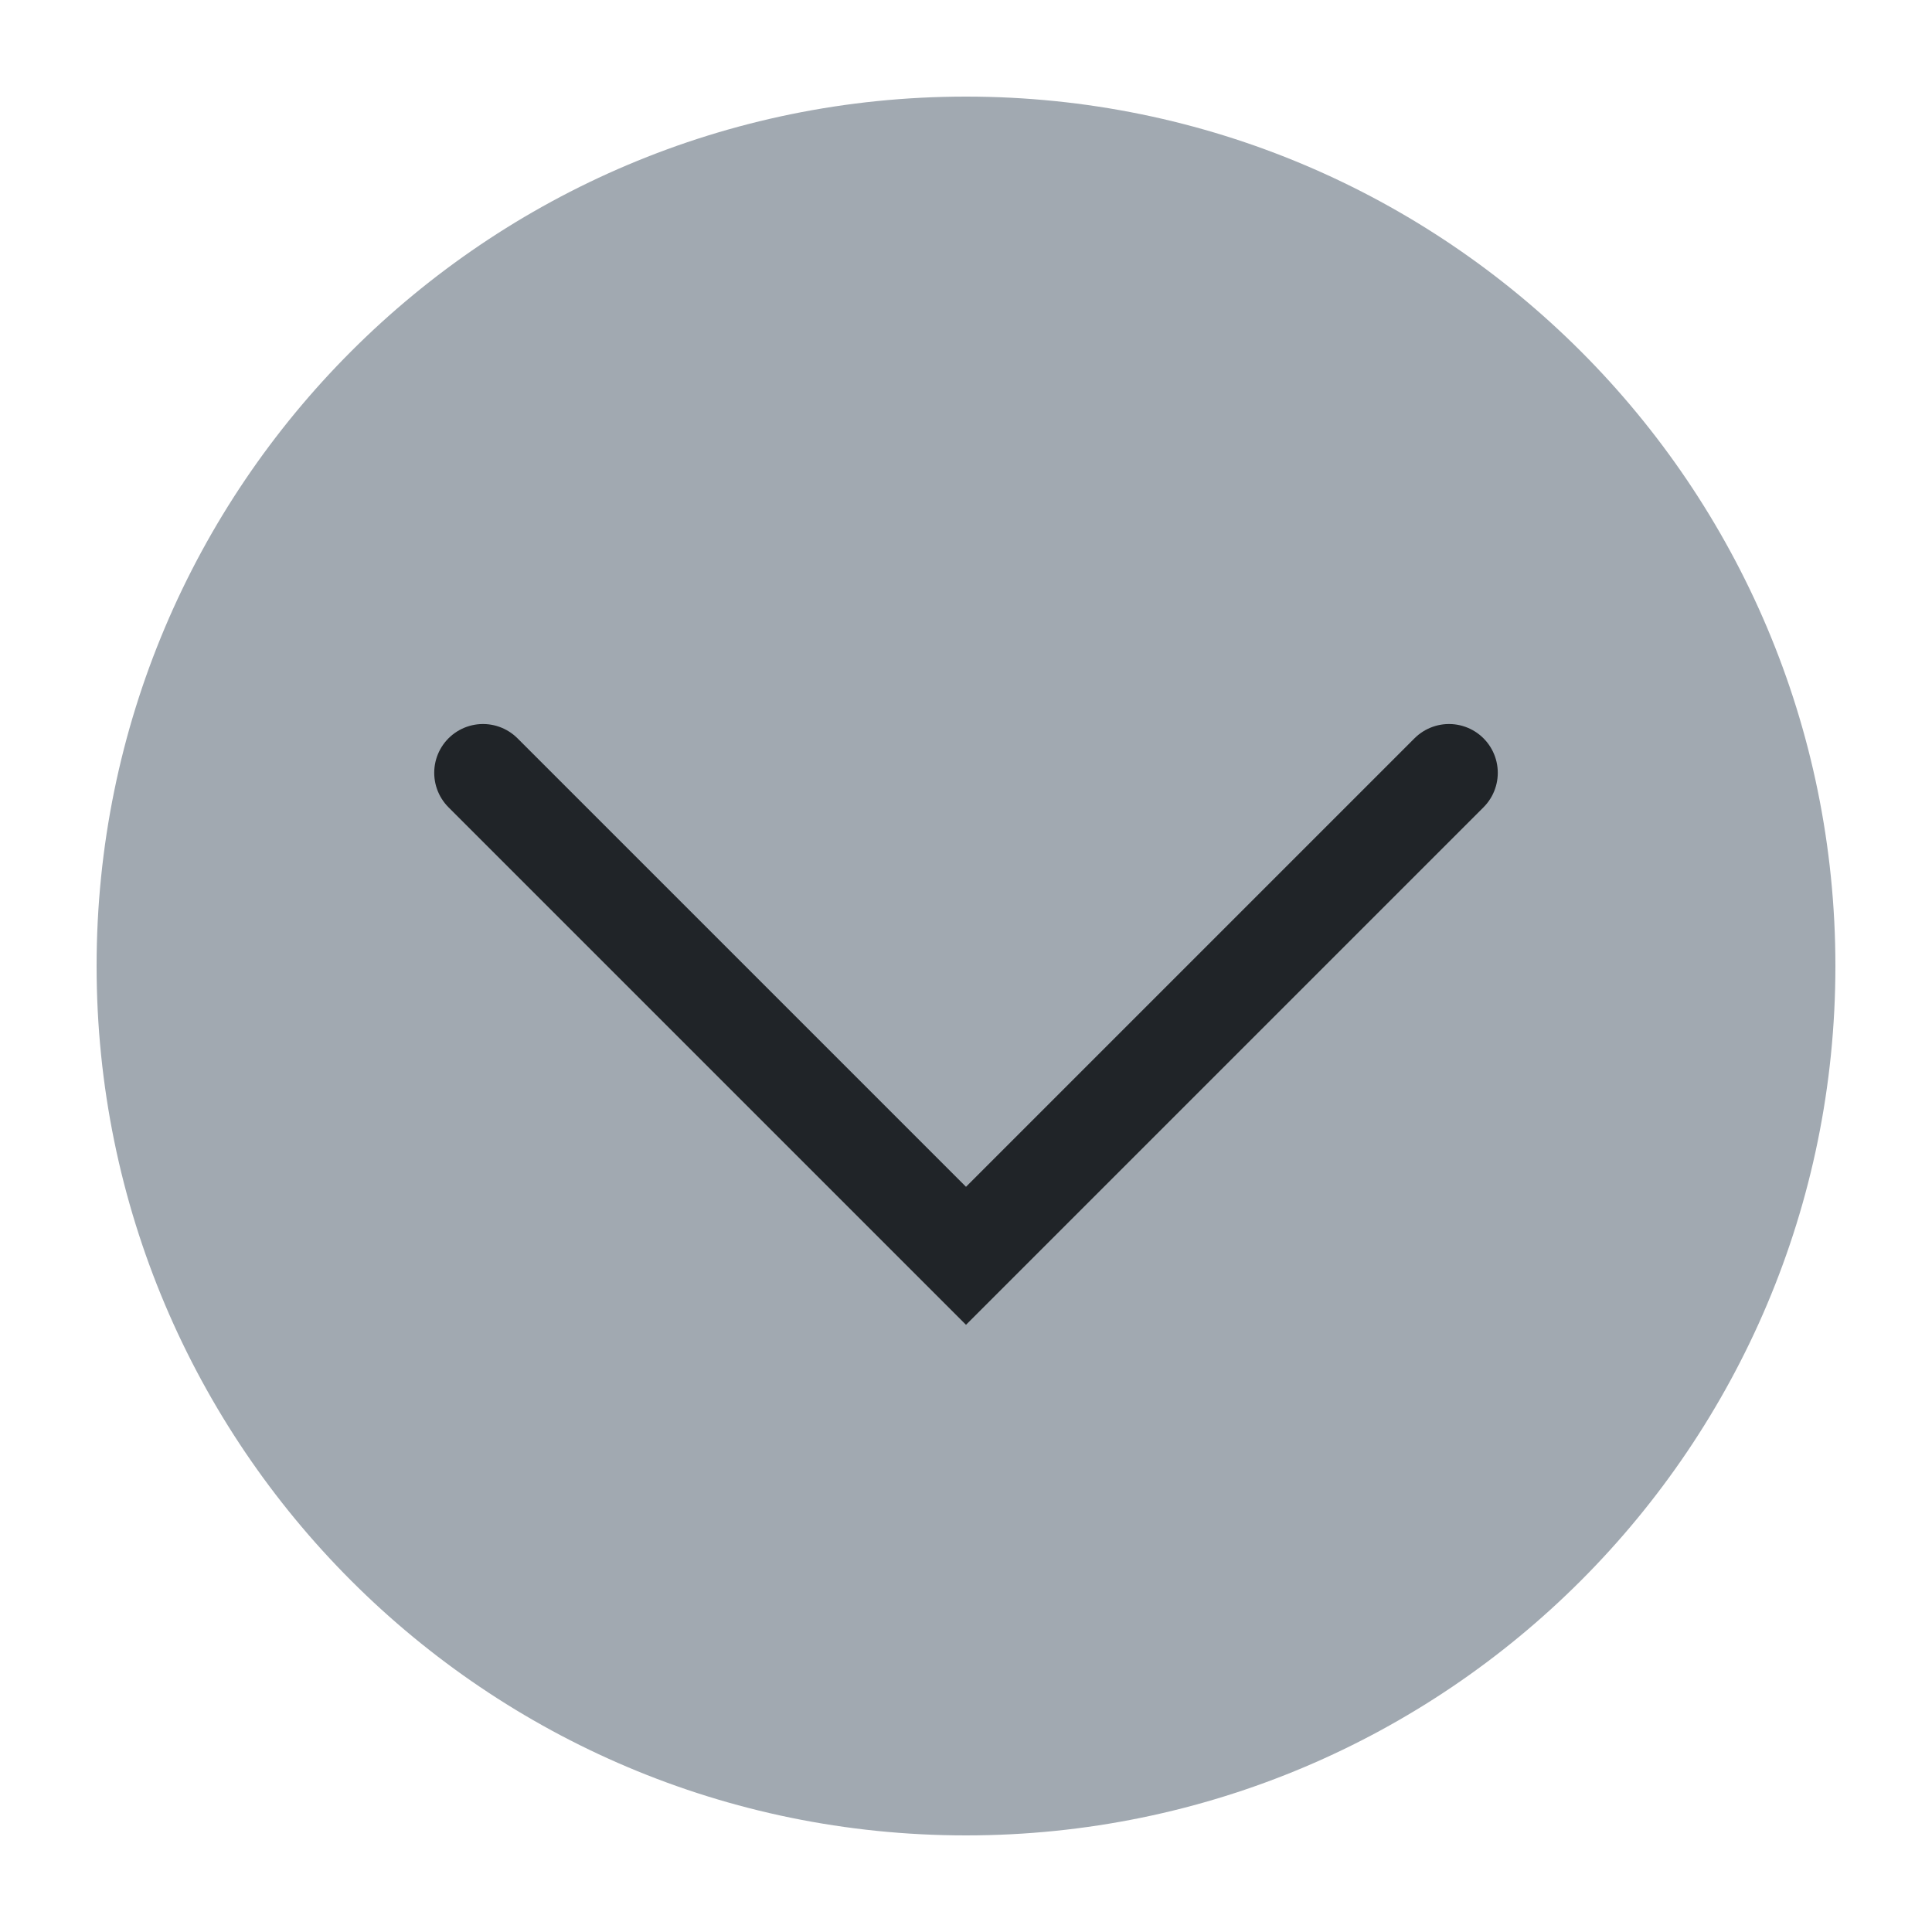
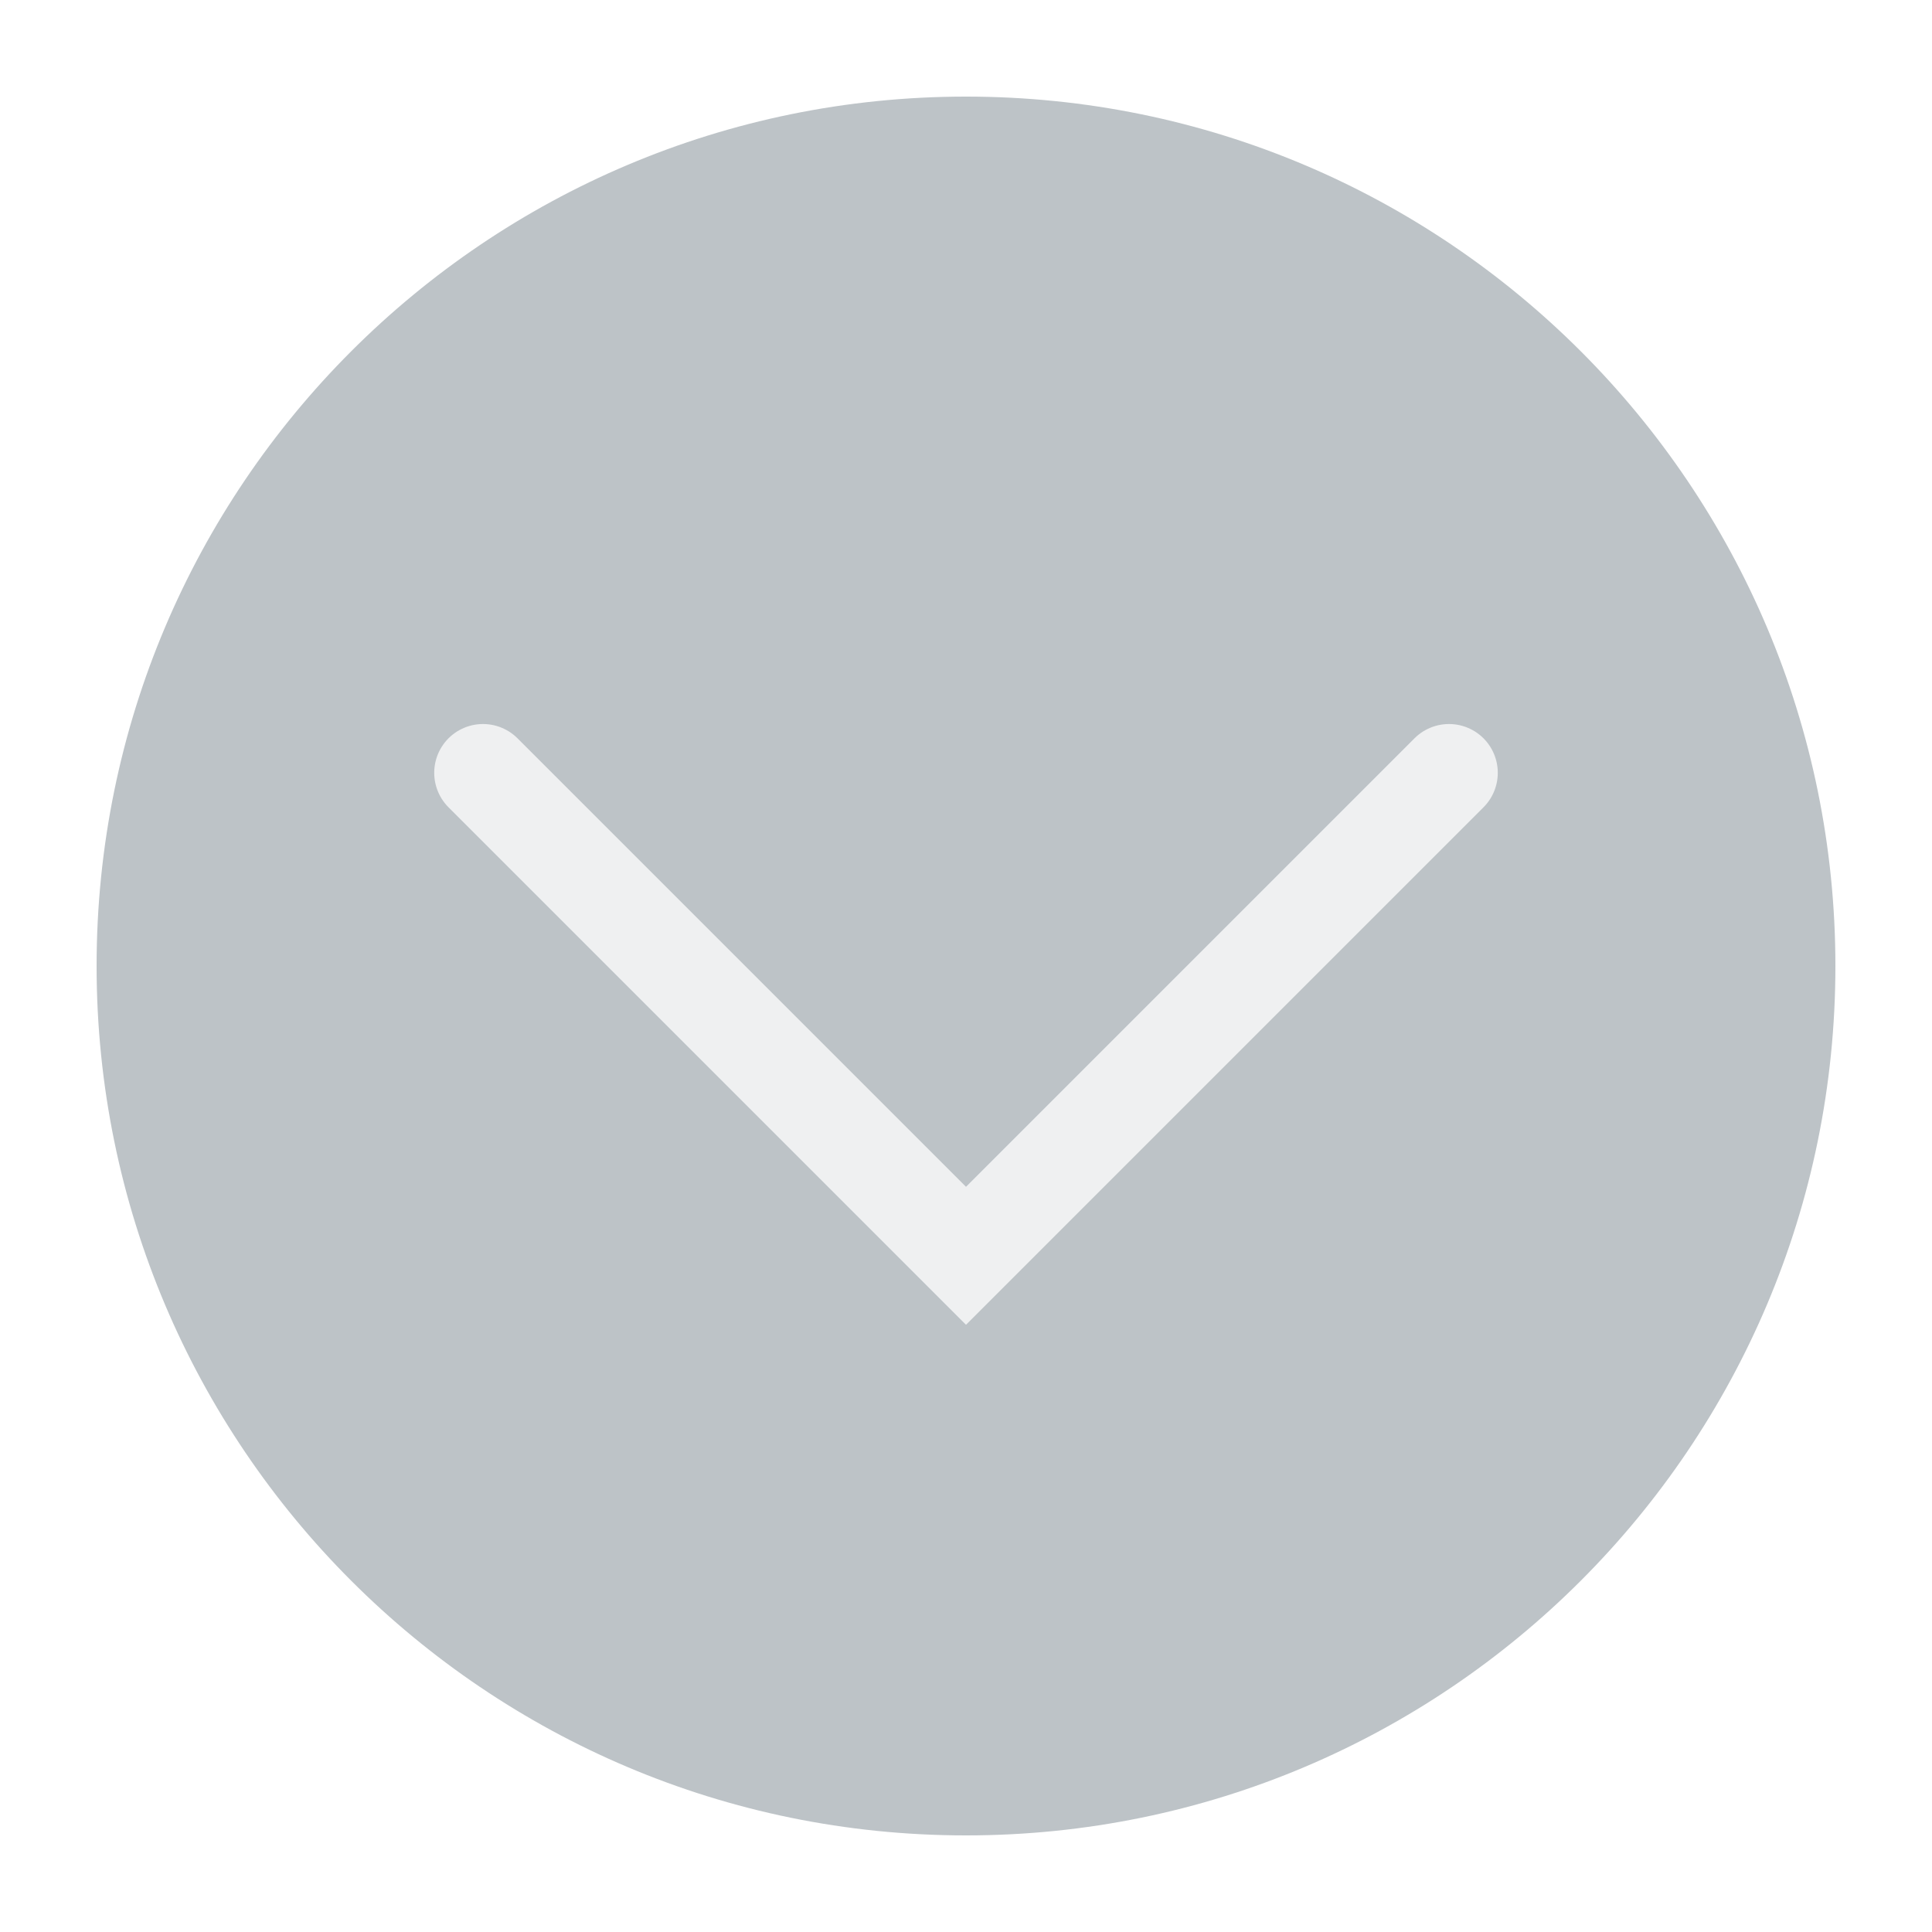
<svg xmlns="http://www.w3.org/2000/svg" viewBox="0 0 50 50" version="1.2" baseProfile="tiny">
  <defs>
</defs>
  <g fill="none" stroke="black" stroke-width="1" fill-rule="evenodd" stroke-linecap="square" stroke-linejoin="bevel">
-     <g fill="#a1a9b1" fill-opacity="1" stroke="none" transform="matrix(2.5,0,0,2.5,2.5,2.5)" font-family="Hurmit Nerd Font" font-size="12" font-weight="300" font-style="normal">
+     <g fill="#bdc3c7" fill-opacity="1" stroke="none" transform="matrix(2.5,0,0,2.5,2.5,2.5)" font-family="Hurmit Nerd Font" font-size="12" font-weight="300" font-style="normal">
      <circle cx="9" cy="9" r="9" />
    </g>
-     <g fill="none" stroke="#202428" stroke-opacity="1" stroke-width="1.01" stroke-linecap="round" stroke-linejoin="miter" stroke-miterlimit="2" transform="matrix(2.5,0,0,2.5,2.5,2.5)" font-family="Hurmit Nerd Font" font-size="12" font-weight="300" font-style="normal">
+     <g fill="none" stroke="#eff0f1" stroke-opacity="1" stroke-width="1.01" stroke-linecap="round" stroke-linejoin="miter" stroke-miterlimit="2" transform="matrix(2.5,0,0,2.5,2.5,2.5)" font-family="Hurmit Nerd Font" font-size="12" font-weight="300" font-style="normal">
      <polyline fill="none" vector-effect="none" points="4,7 9,12 14,7 " />
    </g>
    <g fill="none" stroke="#000000" stroke-opacity="1" stroke-width="1" stroke-linecap="square" stroke-linejoin="bevel" transform="matrix(1,0,0,1,0,0)" font-family="Hurmit Nerd Font" font-size="12" font-weight="300" font-style="normal">
</g>
  </g>
</svg>
